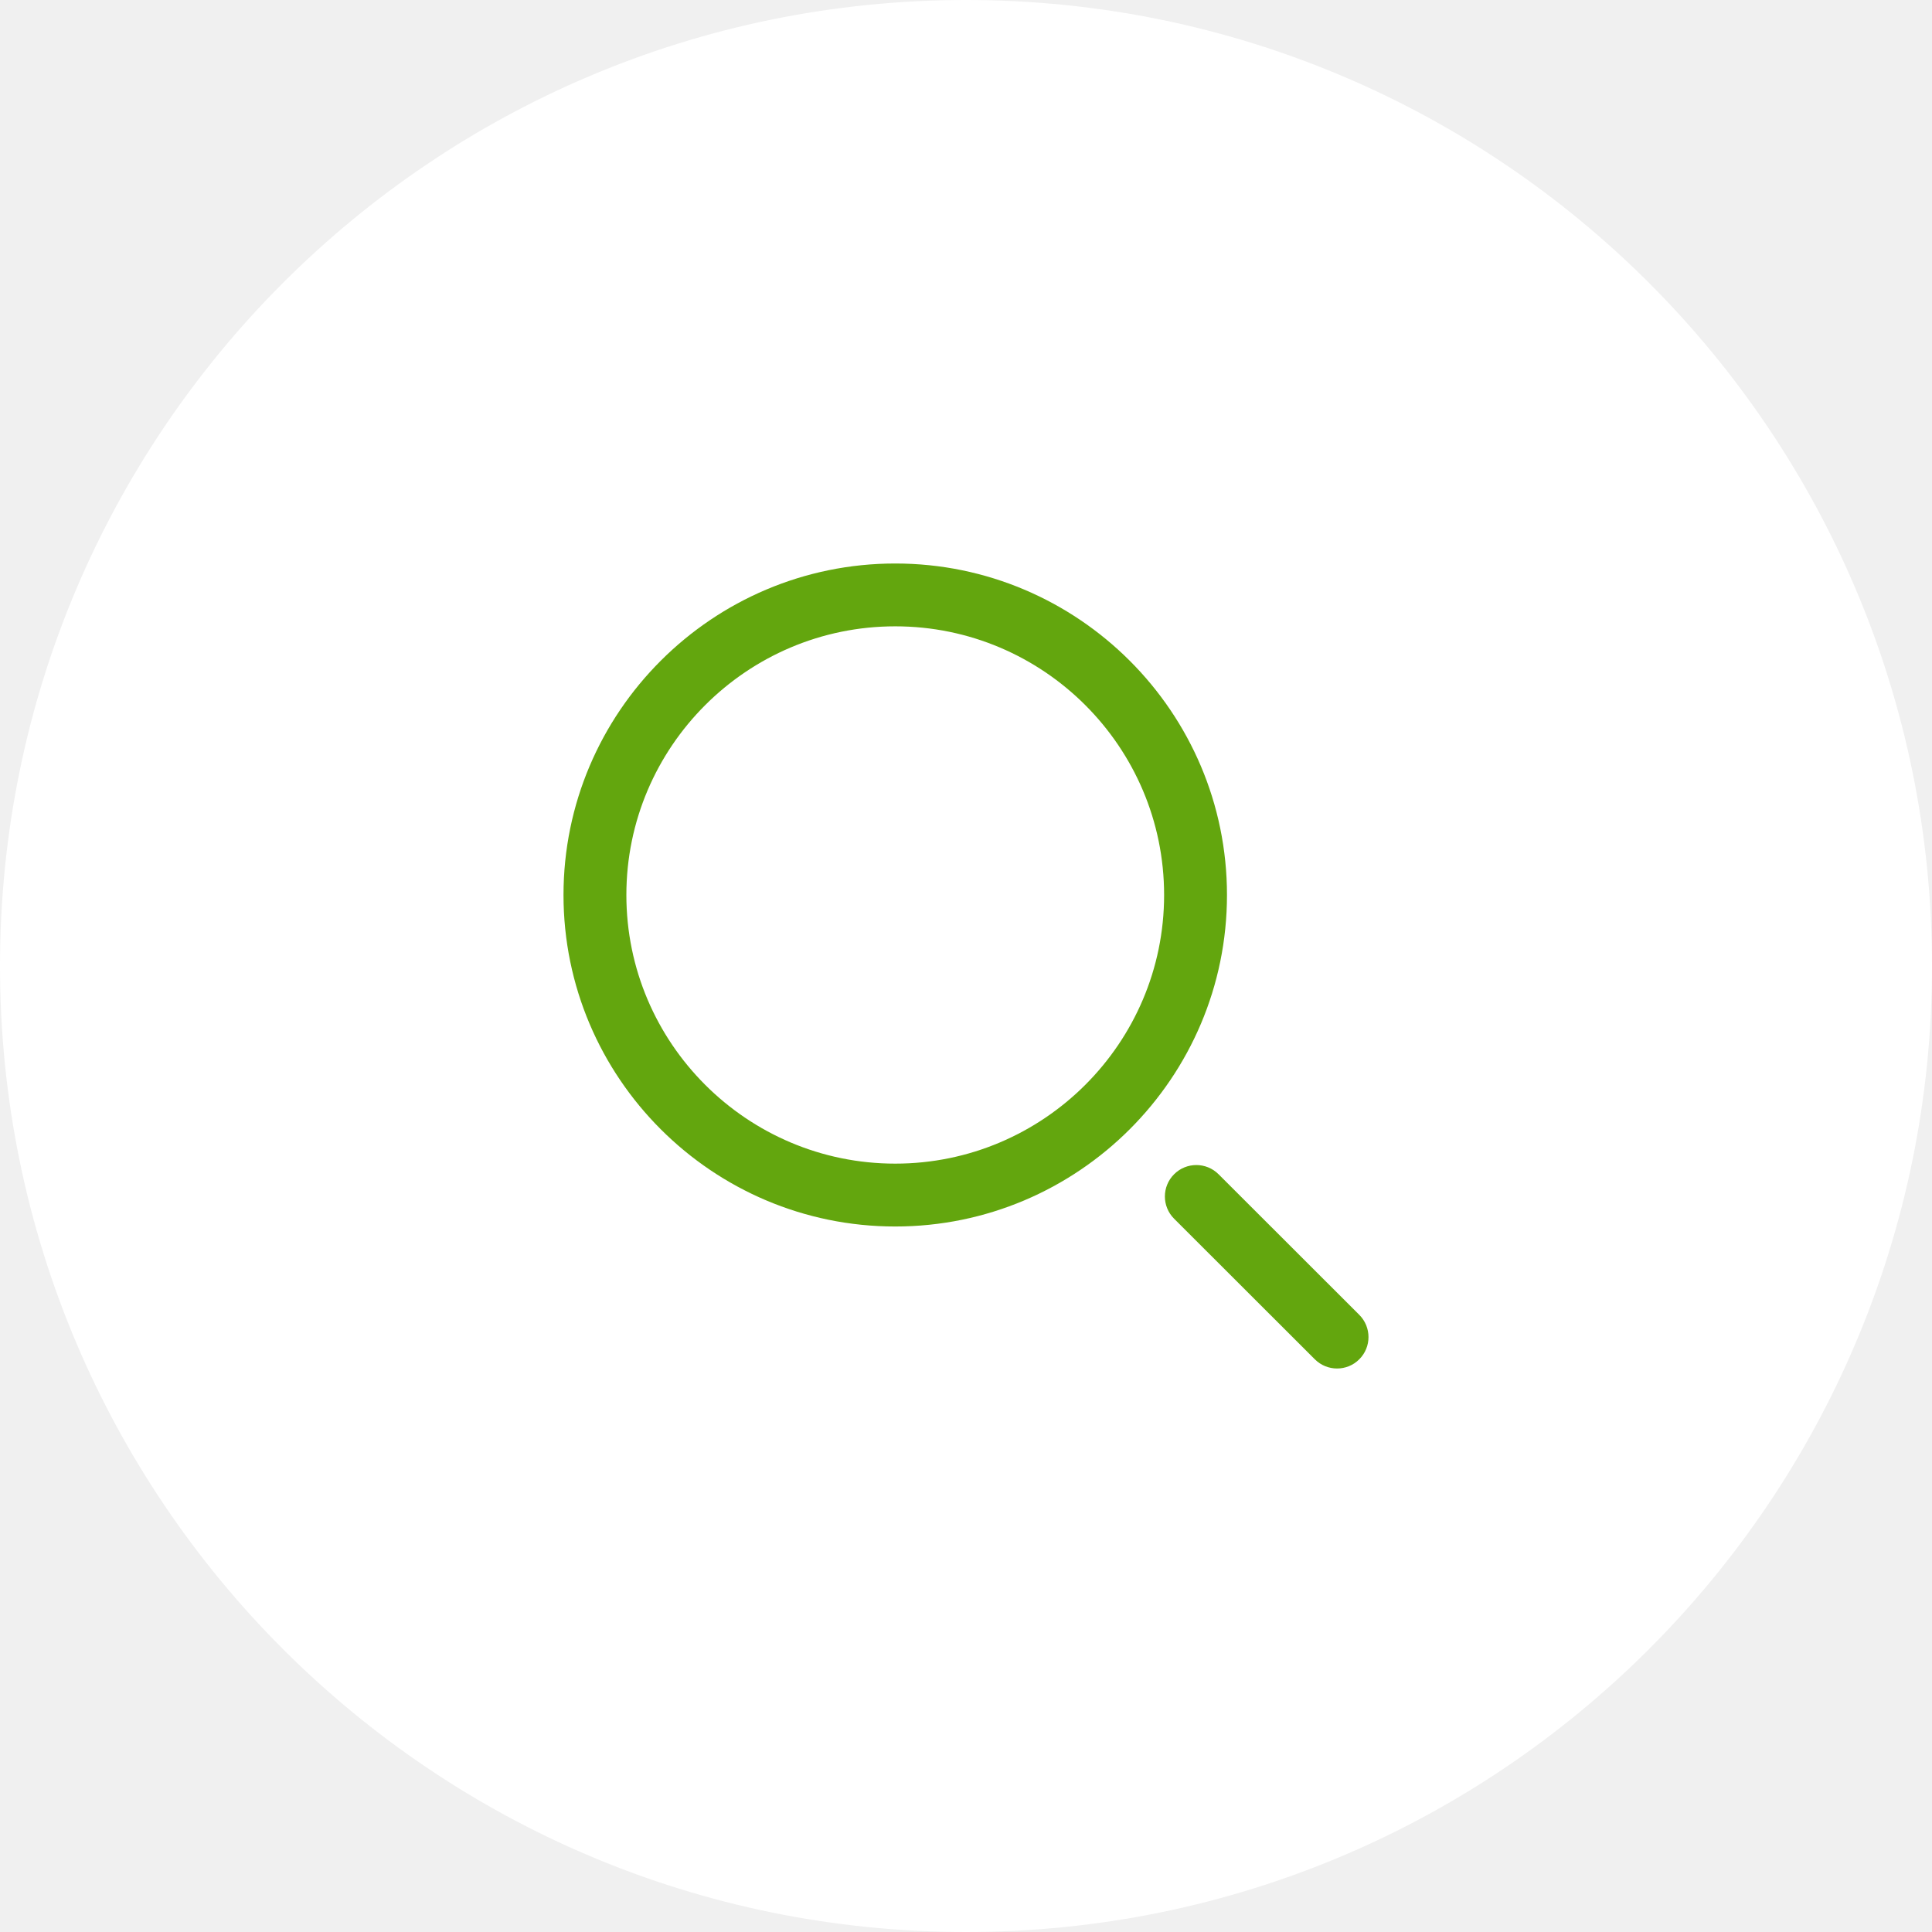
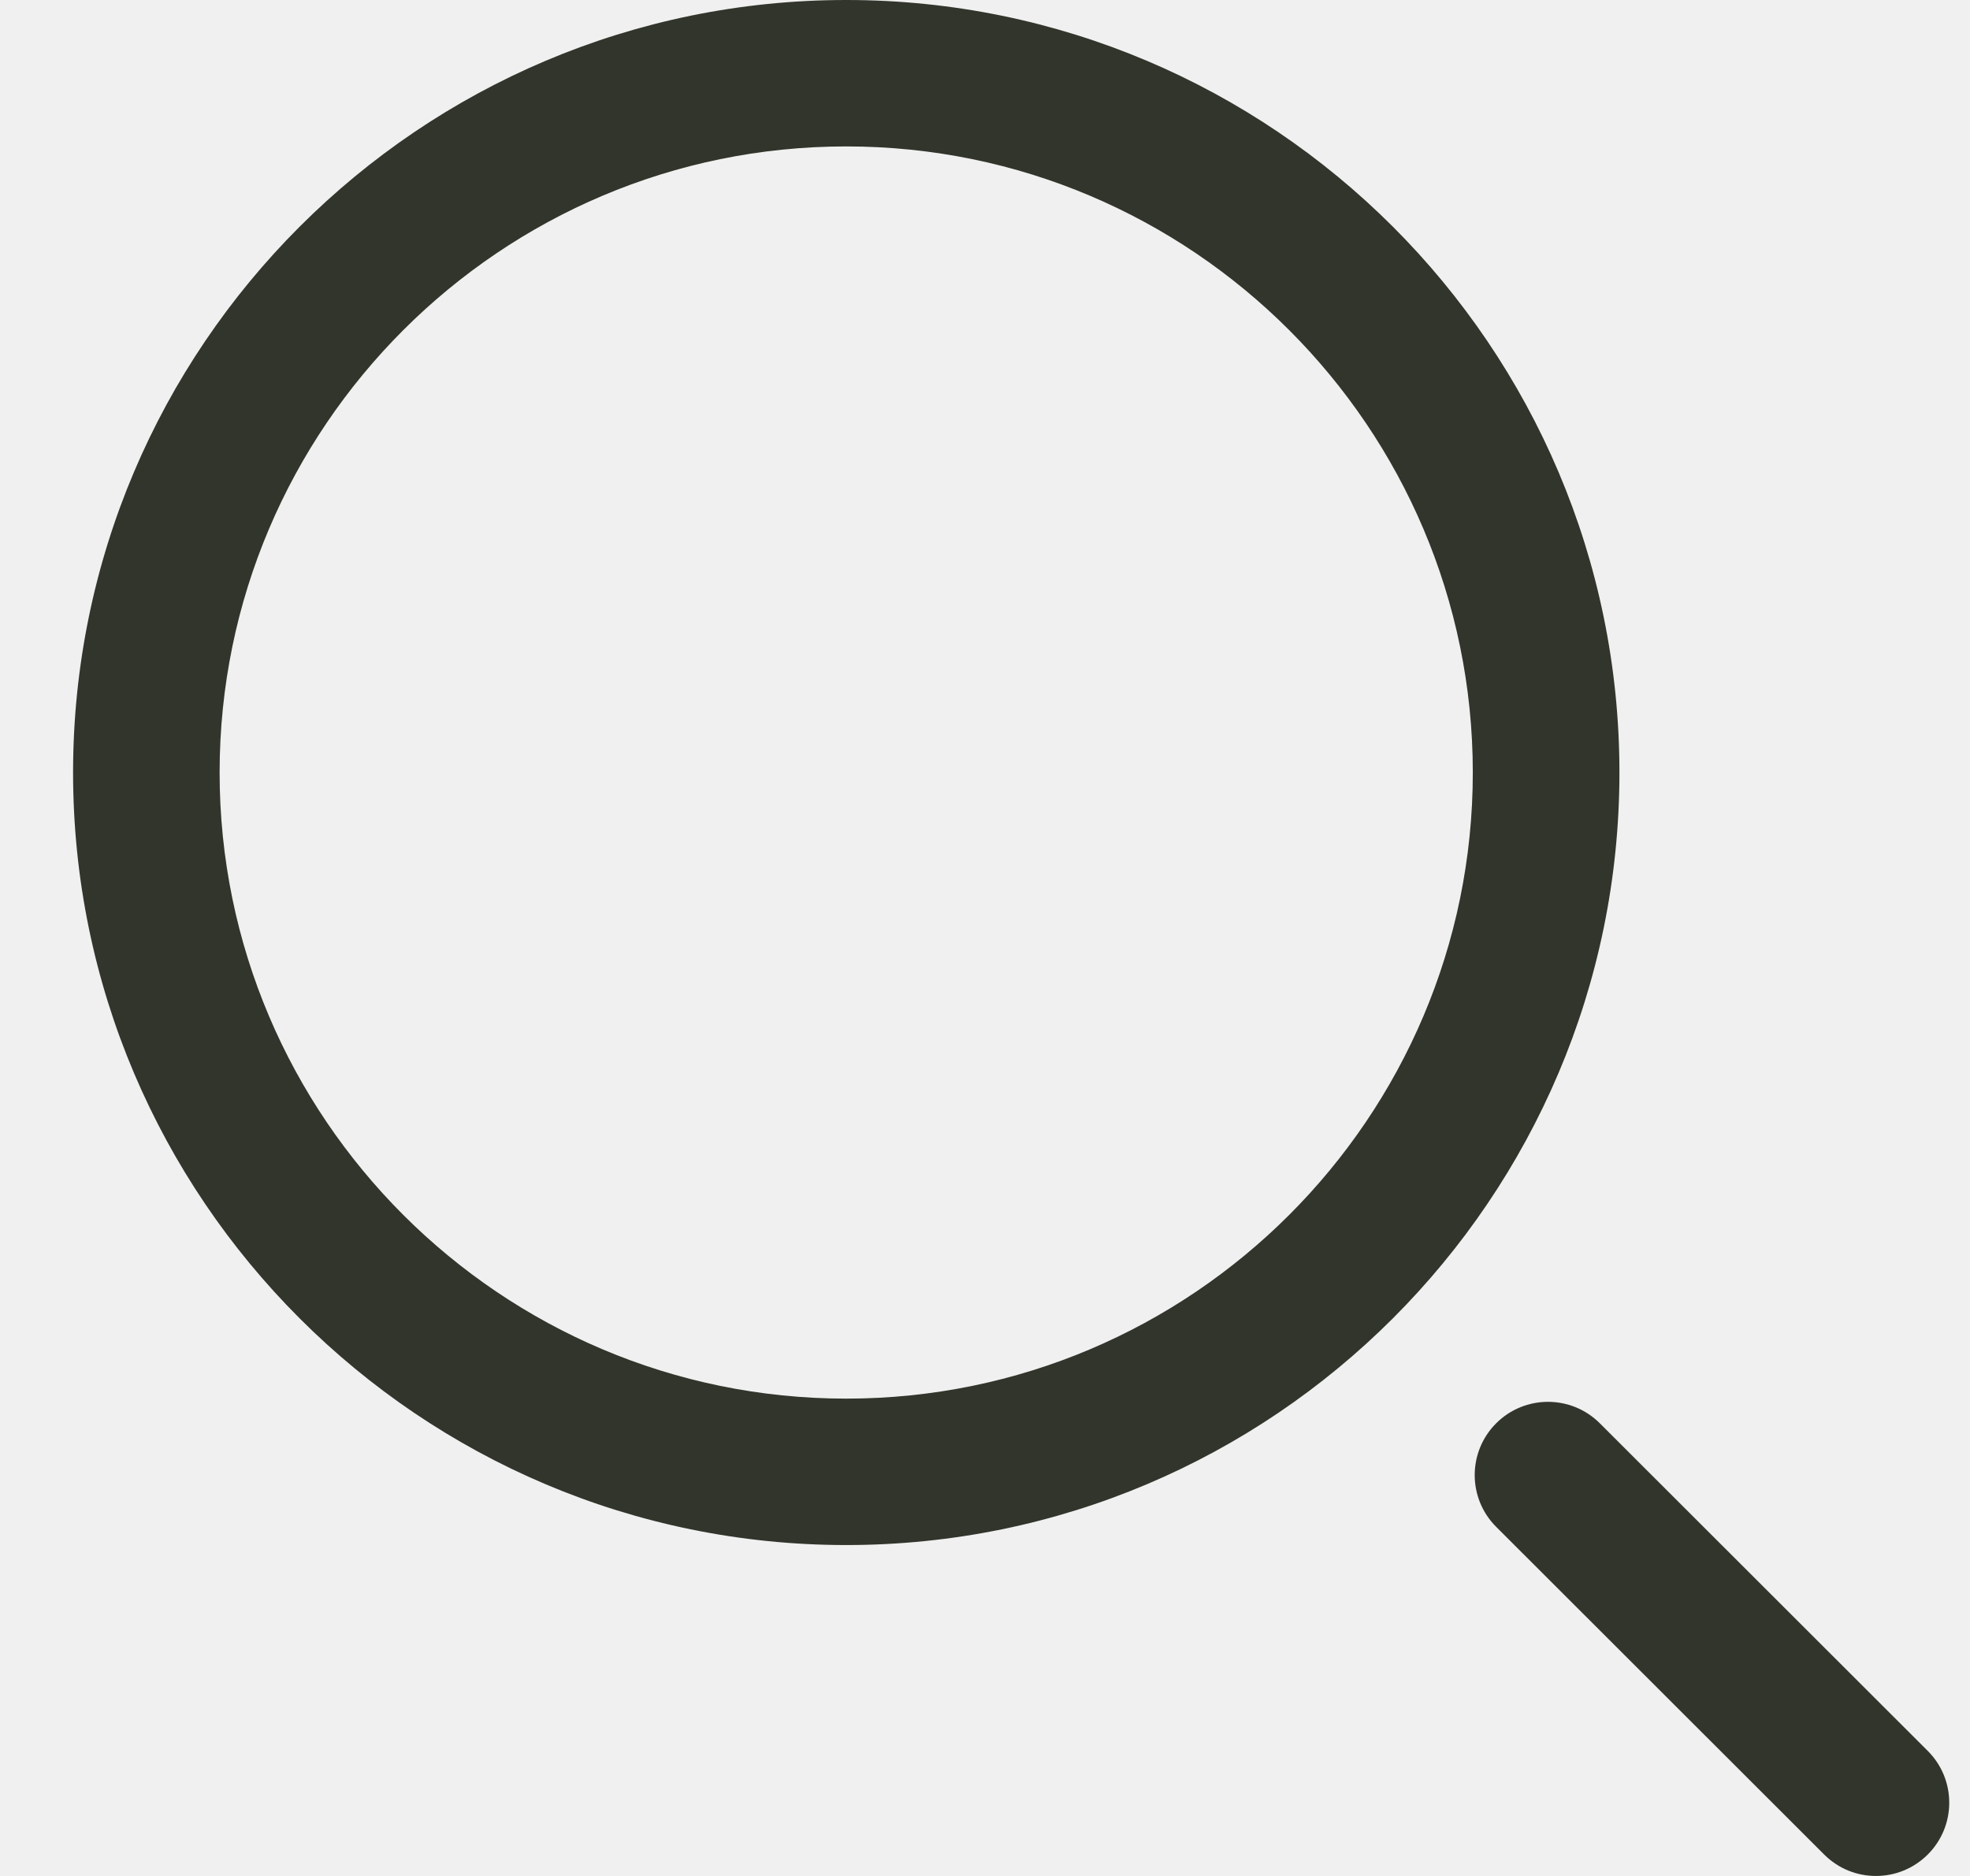
- <svg xmlns="http://www.w3.org/2000/svg" width="48" height="48" viewBox="0 0 48 48" fill="none">
-   <rect width="48" height="48" rx="24" fill="white" />
-   <path d="M22.242 30.472C17.697 30.472 14 26.777 14 22.236C14 17.695 17.697 14 22.242 14C26.787 14 30.484 17.695 30.484 22.236C30.484 26.777 26.787 30.472 22.242 30.472V30.472ZM22.242 15.561C18.559 15.561 15.562 18.555 15.562 22.236C15.562 25.916 18.559 28.91 22.242 28.91C25.925 28.91 28.922 25.916 28.922 22.236C28.922 18.555 25.925 15.561 22.242 15.561V15.561ZM33.771 33.771C34.076 33.467 34.076 32.972 33.771 32.667L30.275 29.174C29.97 28.869 29.475 28.869 29.17 29.174C28.865 29.479 28.865 29.973 29.17 30.278L32.666 33.771C32.819 33.924 33.019 34 33.219 34C33.419 34 33.619 33.924 33.771 33.771V33.771Z" fill="#63A60E" />
+ <svg xmlns="http://www.w3.org/2000/svg" width="21" height="20" viewBox="0 0 21 20" fill="none">
+   <path d="M9.021 16.472C4.476 16.472 0.779 12.777 0.779 8.236C0.779 3.695 4.476 0 9.021 0C13.566 0 17.263 3.695 17.263 8.236C17.263 12.777 13.566 16.472 9.021 16.472V16.472ZM9.021 1.561C5.338 1.561 2.341 4.556 2.341 8.236C2.341 11.916 5.338 14.911 9.021 14.911C12.704 14.911 15.7 11.916 15.7 8.236C15.7 4.556 12.704 1.561 9.021 1.561V1.561ZM20.55 19.771C20.855 19.466 20.855 18.972 20.55 18.667L17.054 15.174C16.749 14.869 16.254 14.869 15.949 15.174C15.644 15.479 15.644 15.973 15.949 16.278L19.445 19.771C19.598 19.924 19.797 20 19.997 20C20.197 20 20.397 19.924 20.55 19.771V19.771Z" fill="#31352B" />
</svg>
